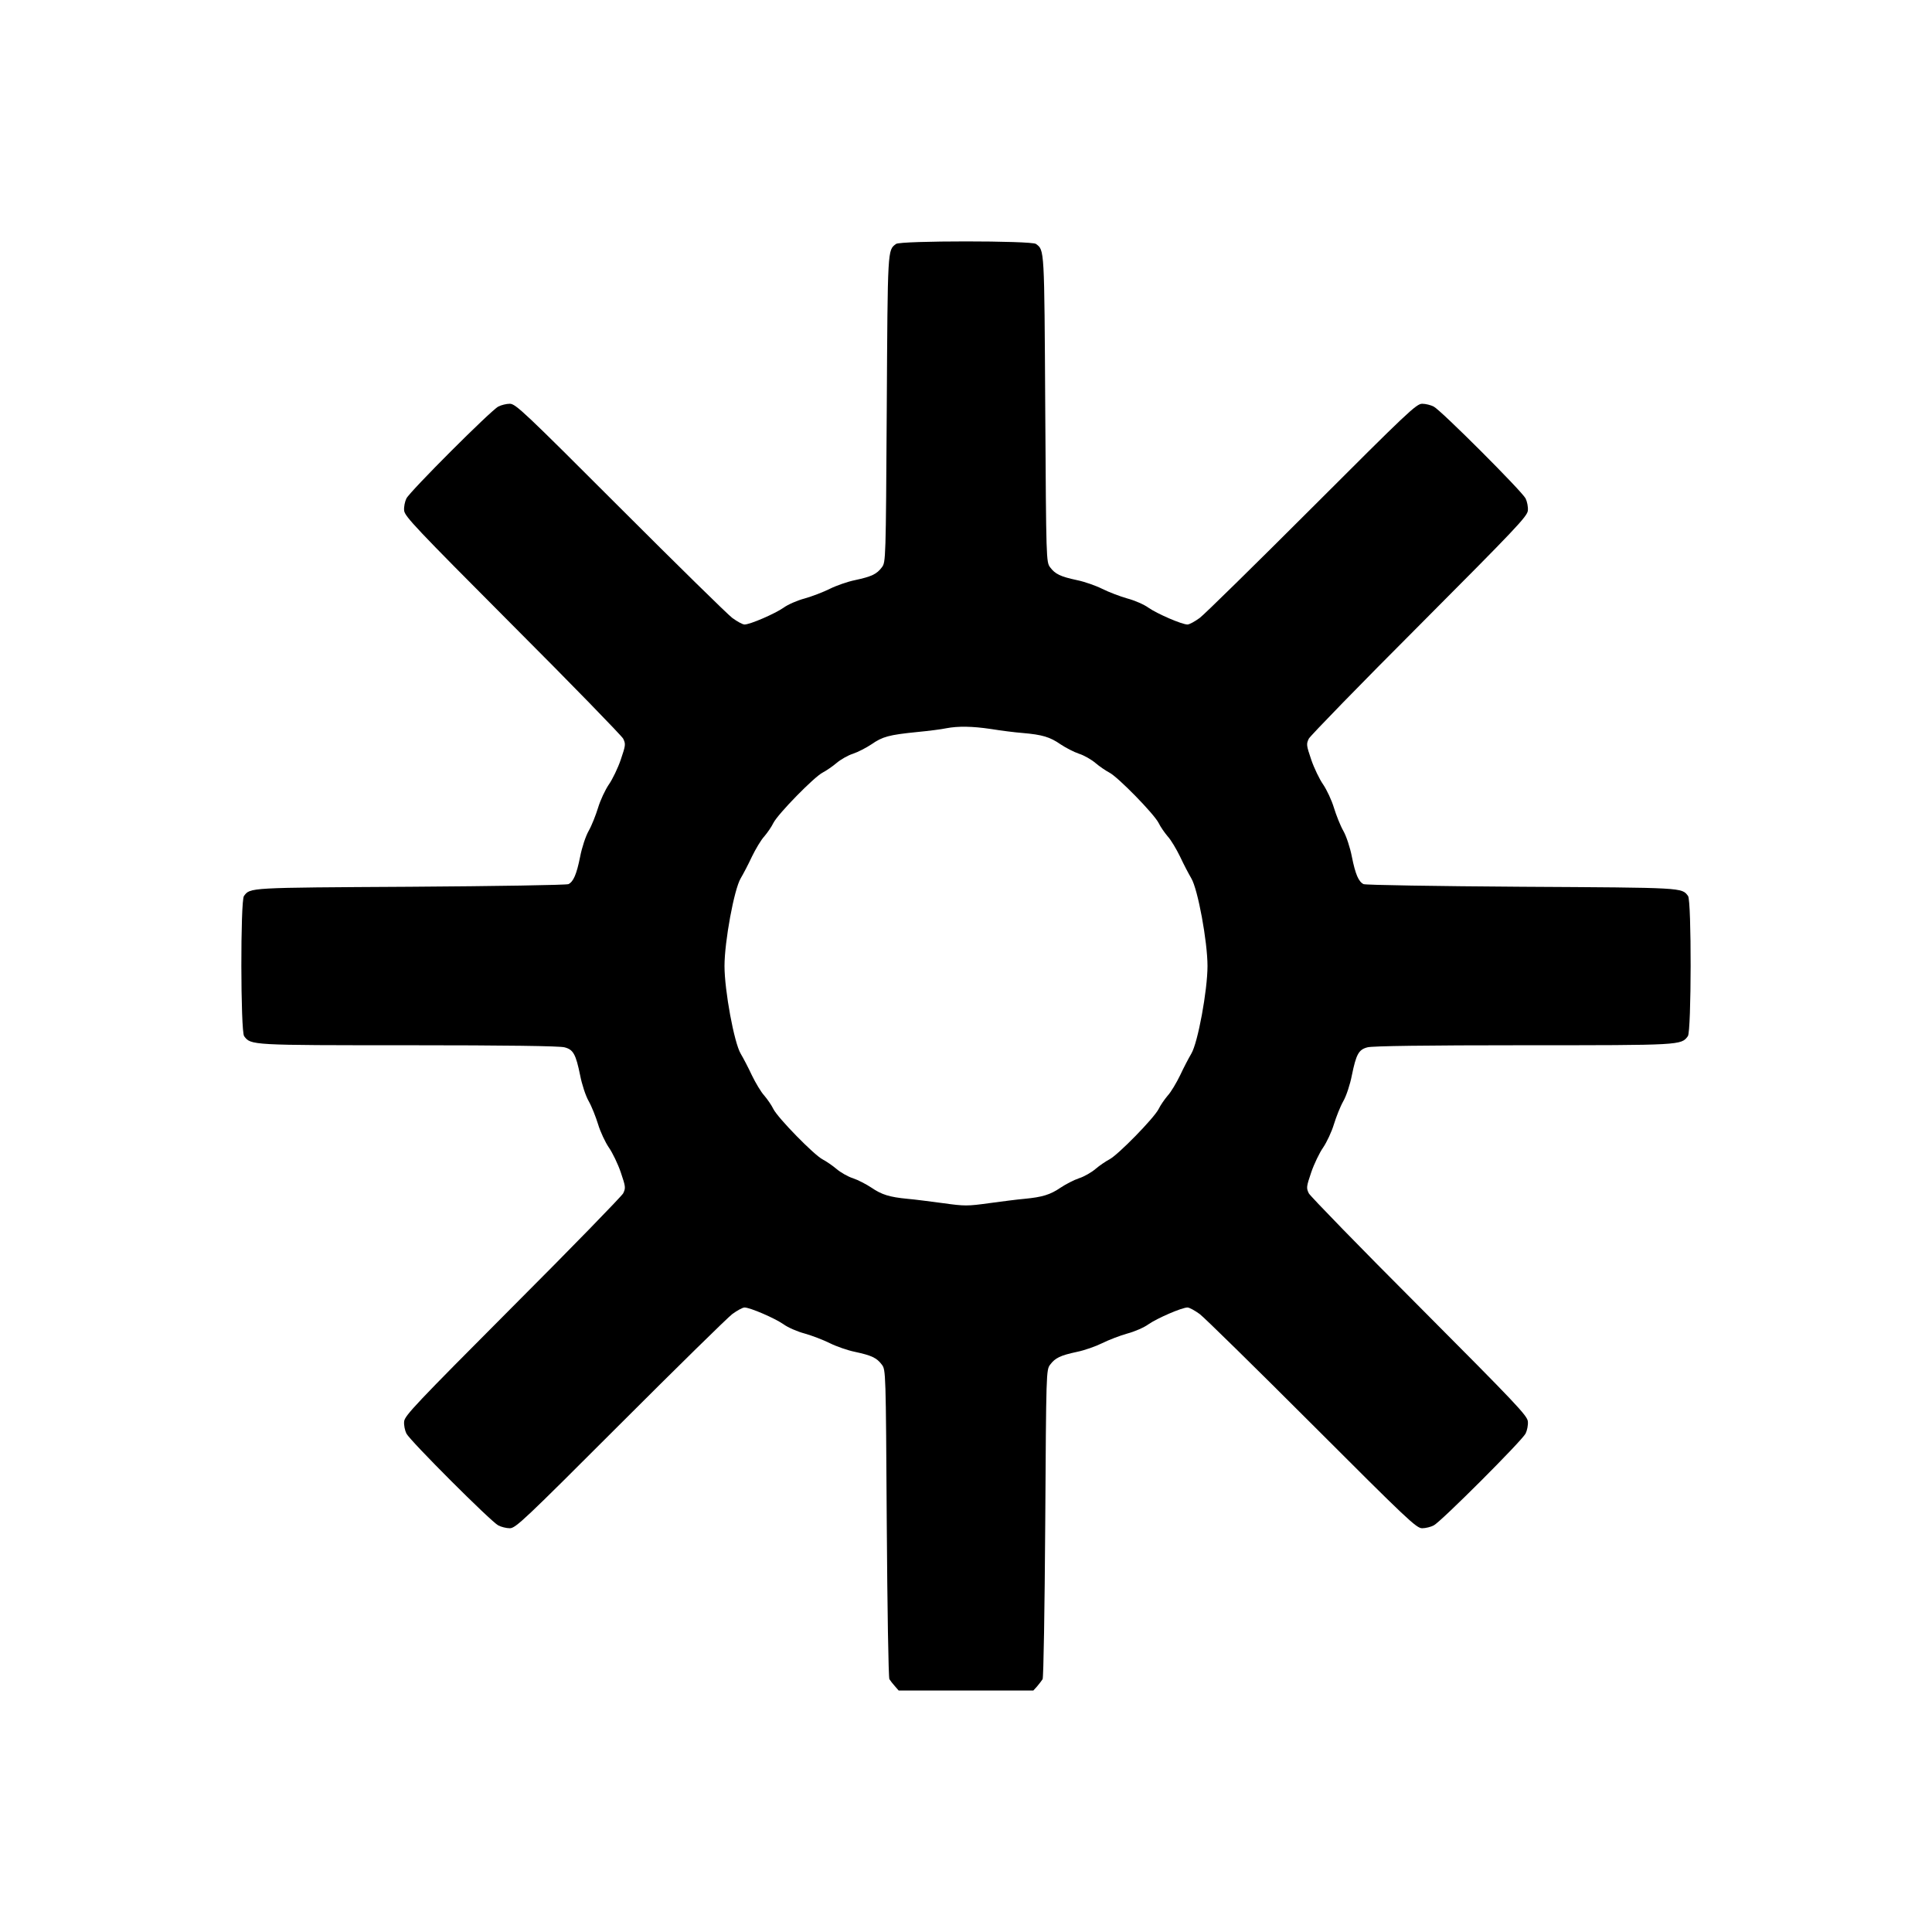
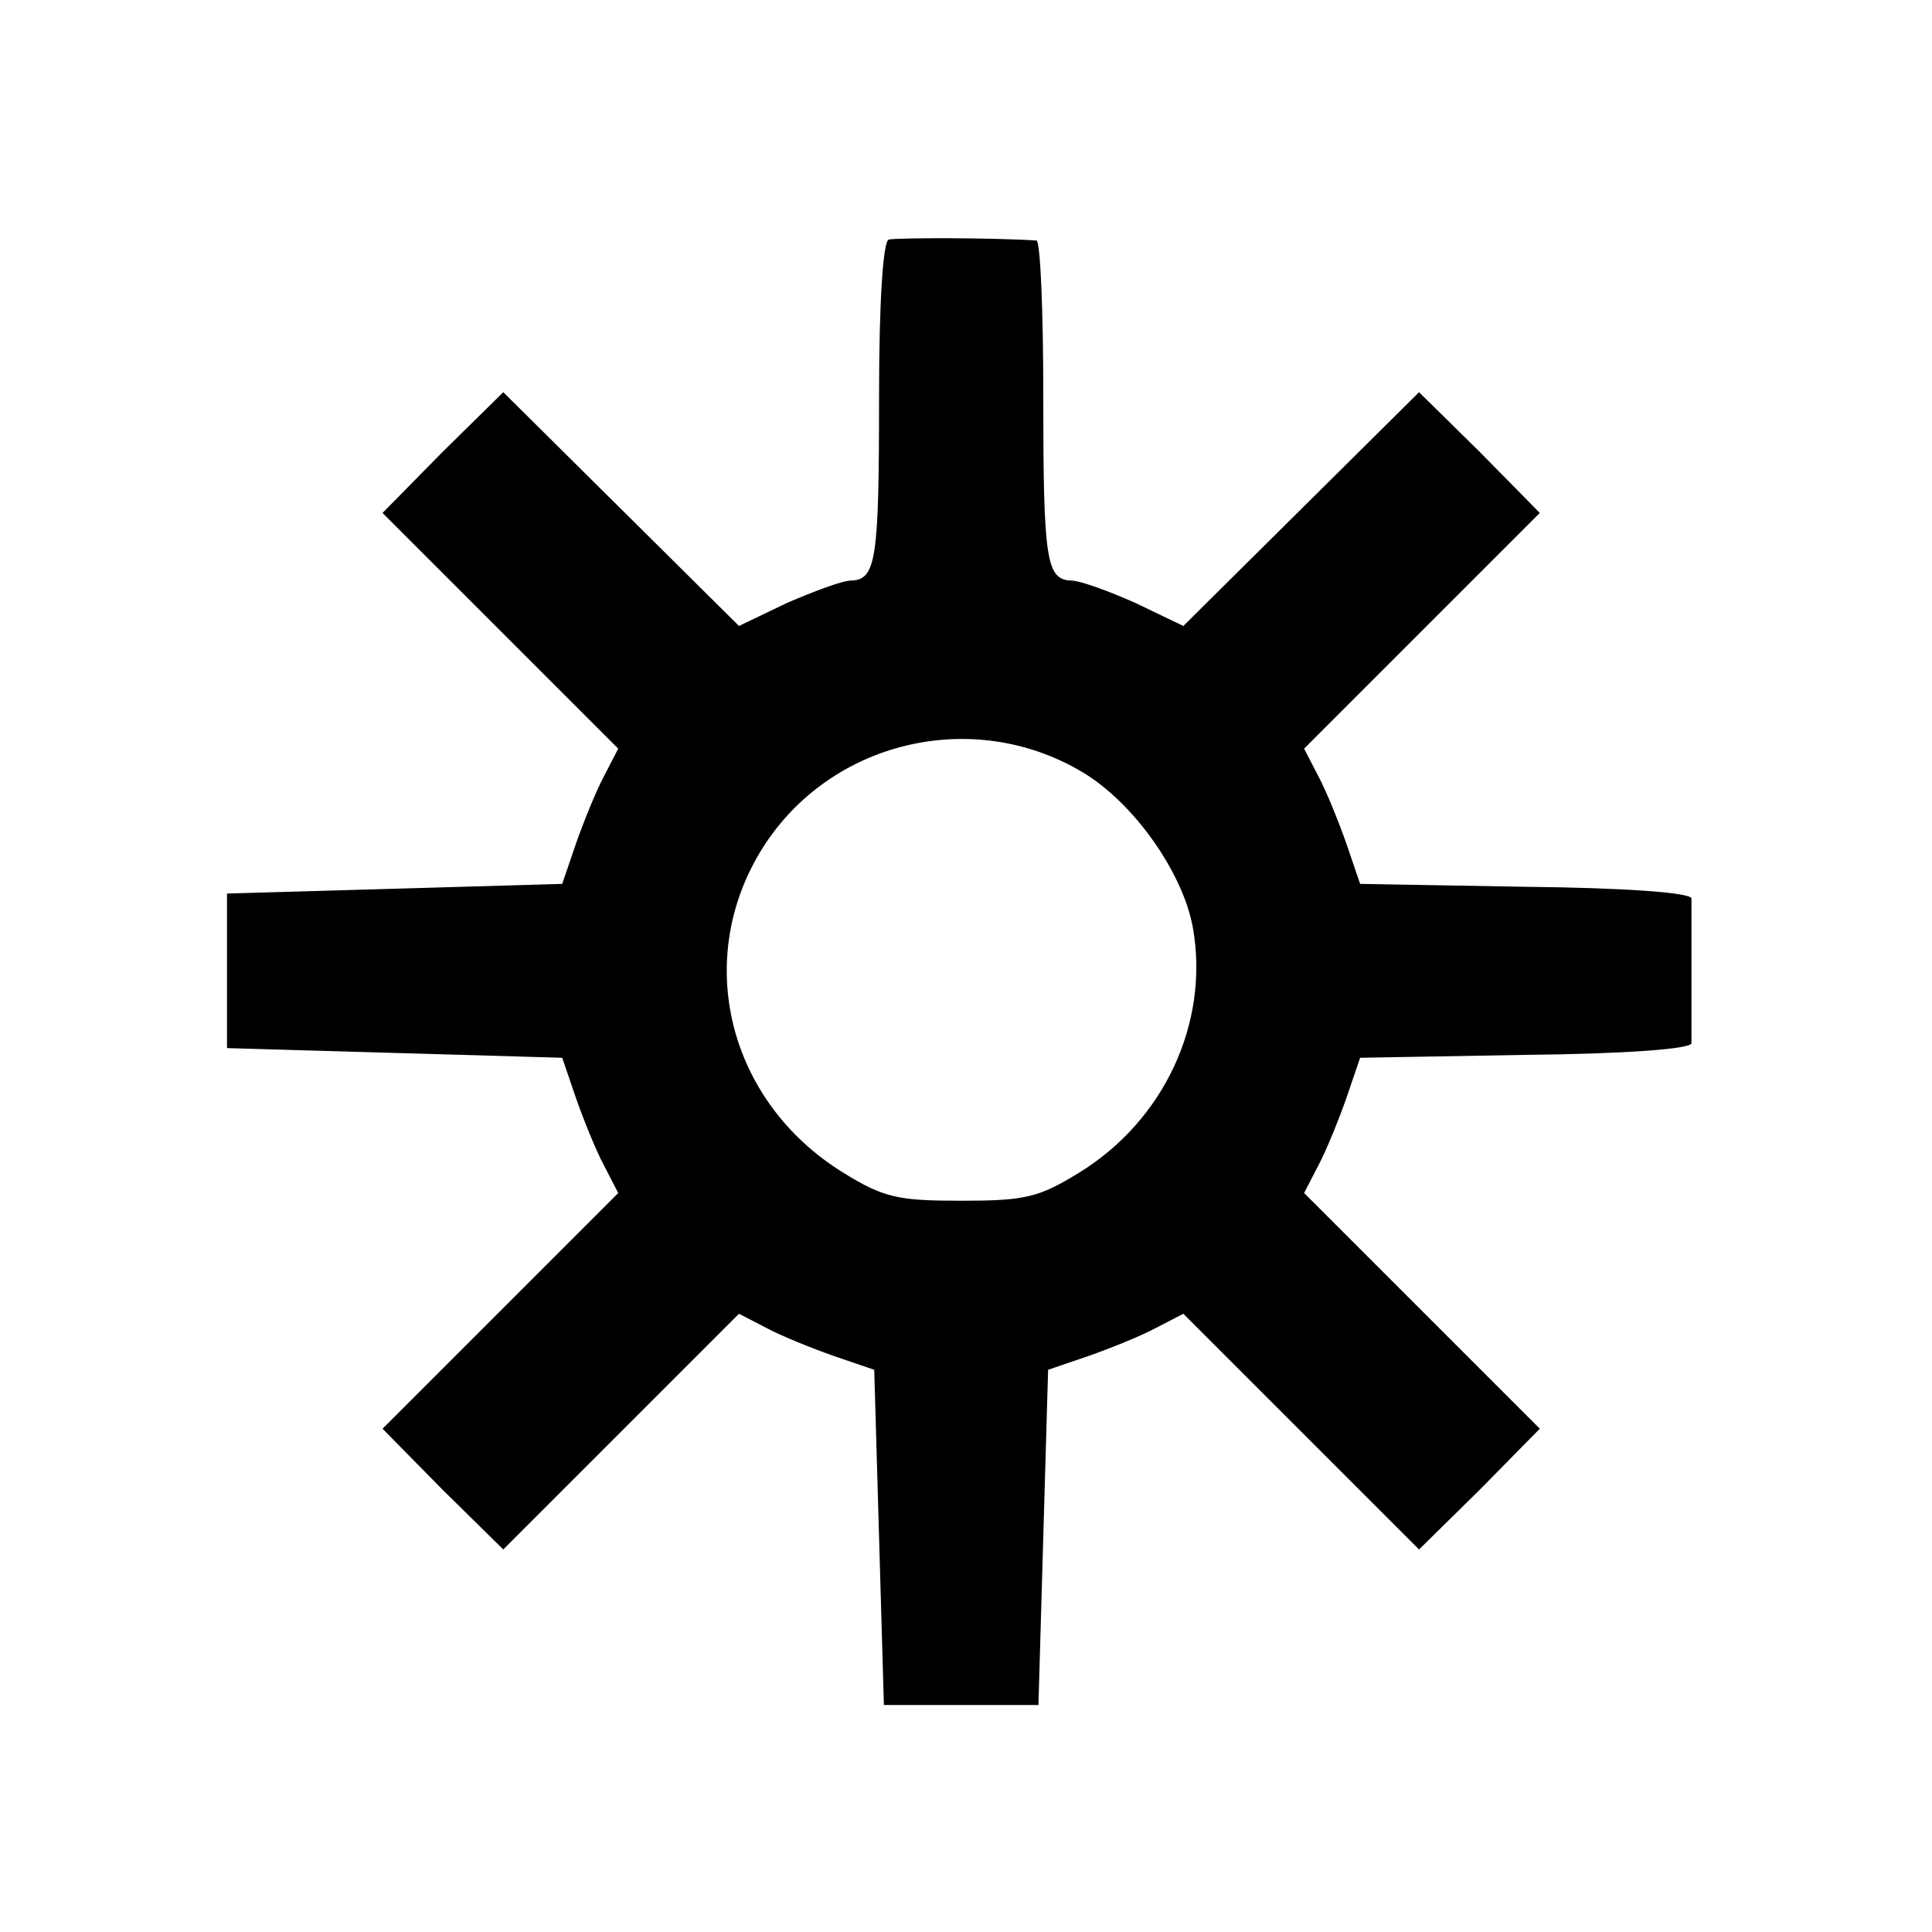
- <svg xmlns="http://www.w3.org/2000/svg" version="1.0" width="1024pt" height="1024pt" viewBox="0 0 1024 1024" preserveAspectRatio="xMidYMid meet">
-   <g transform="translate(0,1024) scale(0.1,-0.1)" fill="#000000" stroke="none">
-     <path d="M4749 8947 c-45 -34 -44 -18 -49 -874 -5 -804 -5 -812 -26 -840 -27 -36 -54 -49 -143 -68 -39 -8 -99 -29 -133 -46 -34 -17 -94 -40 -133 -51 -38 -10 -89 -32 -112 -49 -46 -32 -177 -89 -207 -89 -10 0 -39 16 -65 35 -25 19 -293 282 -596 585 -506 506 -552 550 -583 550 -18 0 -46 -7 -61 -15 -38 -19 -468 -449 -487 -487 -8 -16 -14 -45 -12 -64 3 -31 63 -94 574 -607 314 -314 578 -586 587 -602 14 -29 13 -35 -13 -112 -15 -44 -44 -104 -63 -131 -19 -28 -45 -83 -57 -123 -12 -39 -34 -95 -50 -123 -16 -28 -36 -89 -45 -136 -19 -95 -36 -133 -62 -146 -10 -5 -387 -11 -838 -14 -864 -5 -848 -4 -882 -49 -19 -24 -18 -719 1 -743 36 -48 33 -48 873 -48 515 0 801 -4 825 -11 47 -12 60 -37 83 -149 9 -47 29 -108 45 -136 16 -28 38 -84 50 -123 12 -40 38 -95 57 -123 19 -27 48 -87 63 -131 26 -77 27 -83 13 -112 -9 -16 -273 -288 -587 -602 -511 -513 -571 -576 -574 -607 -2 -19 4 -48 12 -64 19 -38 449 -468 487 -487 15 -8 43 -15 61 -15 31 0 77 44 583 550 303 303 571 566 596 585 26 19 55 35 65 35 30 0 161 -57 207 -89 23 -17 74 -39 112 -49 39 -11 99 -34 133 -51 34 -17 94 -38 133 -46 89 -19 116 -32 143 -68 21 -28 21 -36 26 -840 3 -452 9 -819 14 -827 5 -8 18 -25 29 -37 l20 -23 357 0 357 0 20 22 c11 13 24 30 29 38 5 8 11 375 14 827 5 804 5 812 26 840 27 36 54 49 143 68 39 8 99 29 133 46 34 17 94 40 133 51 38 10 89 32 112 49 46 32 177 89 207 89 10 0 39 -16 65 -35 25 -19 293 -282 596 -585 506 -506 552 -550 583 -550 18 0 46 7 61 15 38 19 468 449 487 487 8 16 14 45 12 64 -3 31 -63 94 -574 607 -314 314 -578 586 -587 602 -14 29 -13 35 13 112 15 44 44 104 63 131 19 28 45 83 57 123 12 39 34 95 50 123 16 28 36 89 45 136 23 112 36 137 83 149 24 7 310 11 825 11 840 0 837 0 873 48 19 24 20 719 1 743 -34 45 -18 44 -882 49 -451 3 -828 9 -838 14 -26 13 -43 51 -62 146 -9 47 -29 108 -45 136 -16 28 -38 84 -50 123 -12 40 -38 95 -57 123 -19 27 -48 87 -63 131 -26 77 -27 83 -13 112 9 16 273 288 587 602 511 513 571 576 574 607 2 19 -4 48 -12 64 -19 38 -449 468 -487 487 -15 8 -43 15 -61 15 -31 0 -77 -44 -583 -550 -303 -303 -571 -566 -596 -585 -26 -19 -55 -35 -65 -35 -30 0 -161 57 -207 89 -23 17 -74 39 -112 49 -39 11 -99 34 -133 51 -34 17 -94 38 -133 46 -89 19 -116 32 -143 68 -21 28 -21 36 -26 840 -5 856 -4 840 -49 874 -23 18 -719 18 -742 0z m504 -2571 c50 -8 126 -18 167 -21 104 -9 145 -21 201 -60 27 -18 71 -41 98 -50 26 -8 66 -31 87 -49 21 -18 55 -41 74 -51 45 -23 236 -218 261 -267 10 -21 32 -52 48 -71 17 -18 46 -67 66 -108 19 -41 46 -92 59 -114 35 -58 86 -336 86 -465 0 -129 -51 -407 -86 -465 -13 -22 -40 -73 -59 -114 -20 -41 -49 -90 -66 -108 -16 -19 -38 -50 -48 -71 -25 -49 -216 -244 -261 -267 -19 -10 -53 -33 -74 -51 -21 -18 -61 -41 -87 -49 -27 -9 -71 -32 -98 -50 -54 -37 -96 -50 -191 -59 -36 -3 -120 -14 -187 -23 -116 -16 -130 -16 -245 0 -68 9 -152 20 -188 23 -95 9 -137 22 -191 59 -27 18 -71 41 -98 50 -26 8 -66 31 -87 49 -21 18 -55 41 -74 51 -45 23 -236 218 -261 267 -10 21 -32 52 -48 71 -17 18 -46 67 -66 108 -19 41 -46 92 -59 114 -35 58 -86 336 -86 465 0 129 51 407 86 465 13 22 40 73 59 114 20 41 49 90 66 108 16 19 38 50 48 71 25 49 216 244 261 267 19 10 53 33 74 51 21 18 61 41 87 49 27 9 71 32 98 50 59 41 93 50 241 65 63 6 133 15 155 20 63 12 138 11 238 -4z" />
+ <svg xmlns="http://www.w3.org/2000/svg" version="1.0" width="200pt" height="200pt" viewBox="0 0 200 200" preserveAspectRatio="xMidYMid meet">
+   <g transform="translate(0,200) scale(0.1,-0.1)" fill="#000000" stroke="none">
+     <path d="M920 1752 c-6 -2 -10 -66 -10 -162 0 -170 -3 -190 -29 -191 -9 0 -38 -11 -66 -23 l-50 -24 -122 121 -122 121 -63 -62 -62 -63 122 -122 122 -122 -15 -29 c-8 -15 -21 -47 -29 -70 l-14 -41 -173 -5 -174 -5 0 -80 0 -80 174 -5 173 -5 14 -41 c8 -23 21 -55 29 -70 l15 -29 -122 -122 -122 -122 62 -63 63 -62 122 122 122 122 29 -15 c15 -8 47 -21 70 -29 l41 -14 5 -173 5 -174 80 0 80 0 5 174 5 173 41 14 c23 8 55 21 70 29 l29 15 122 -122 122 -122 63 62 62 63 -122 122 -122 122 15 29 c8 15 21 47 29 70 l14 41 171 3 c102 1 171 6 172 12 0 6 0 39 0 75 0 36 0 69 0 75 -1 6 -70 11 -172 12 l-171 3 -14 41 c-8 23 -21 55 -29 70 l-15 29 122 122 122 122 -62 63 -63 62 -122 -121 -122 -121 -50 24 c-27 12 -57 23 -66 23 -26 1 -29 21 -29 192 0 87 -3 159 -7 160 -44 3 -145 3 -153 1z m200 -551 c54 -32 105 -105 115 -162 17 -98 -30 -199 -118 -253 -42 -26 -57 -29 -122 -29 -65 0 -80 3 -122 29 -120 74 -156 222 -83 337 70 110 217 145 330 78z" />
  </g>
</svg>
